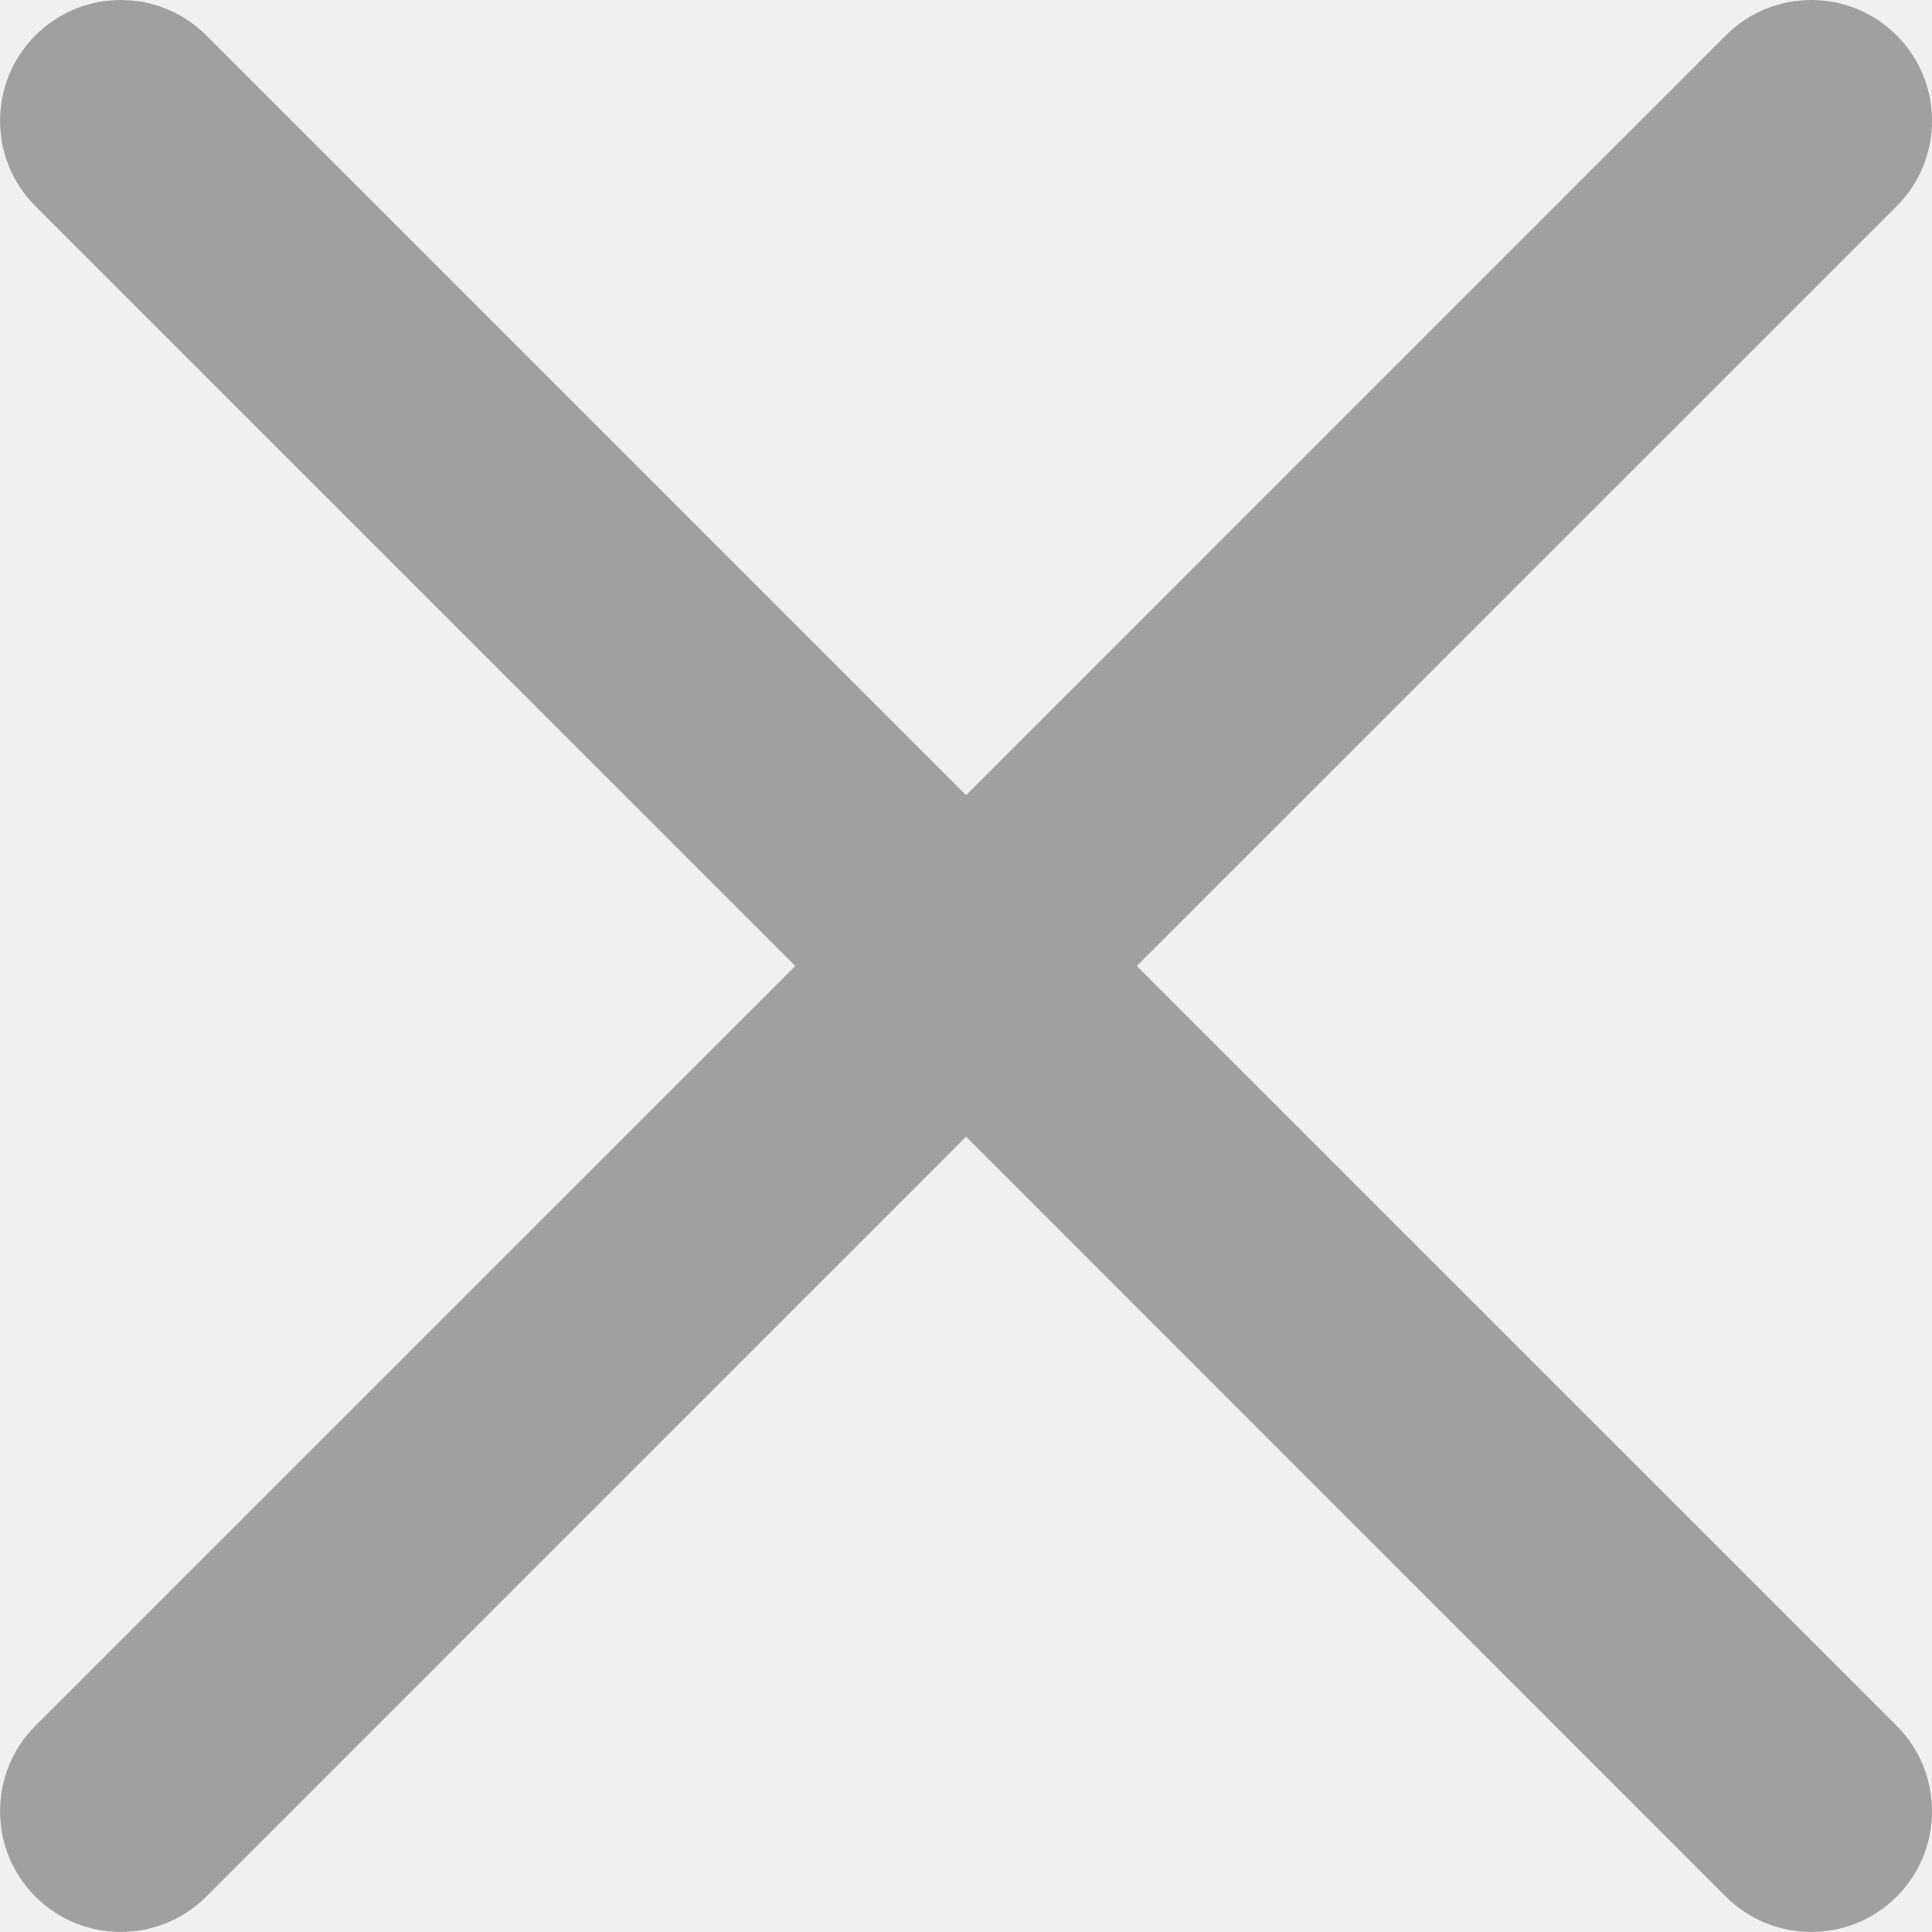
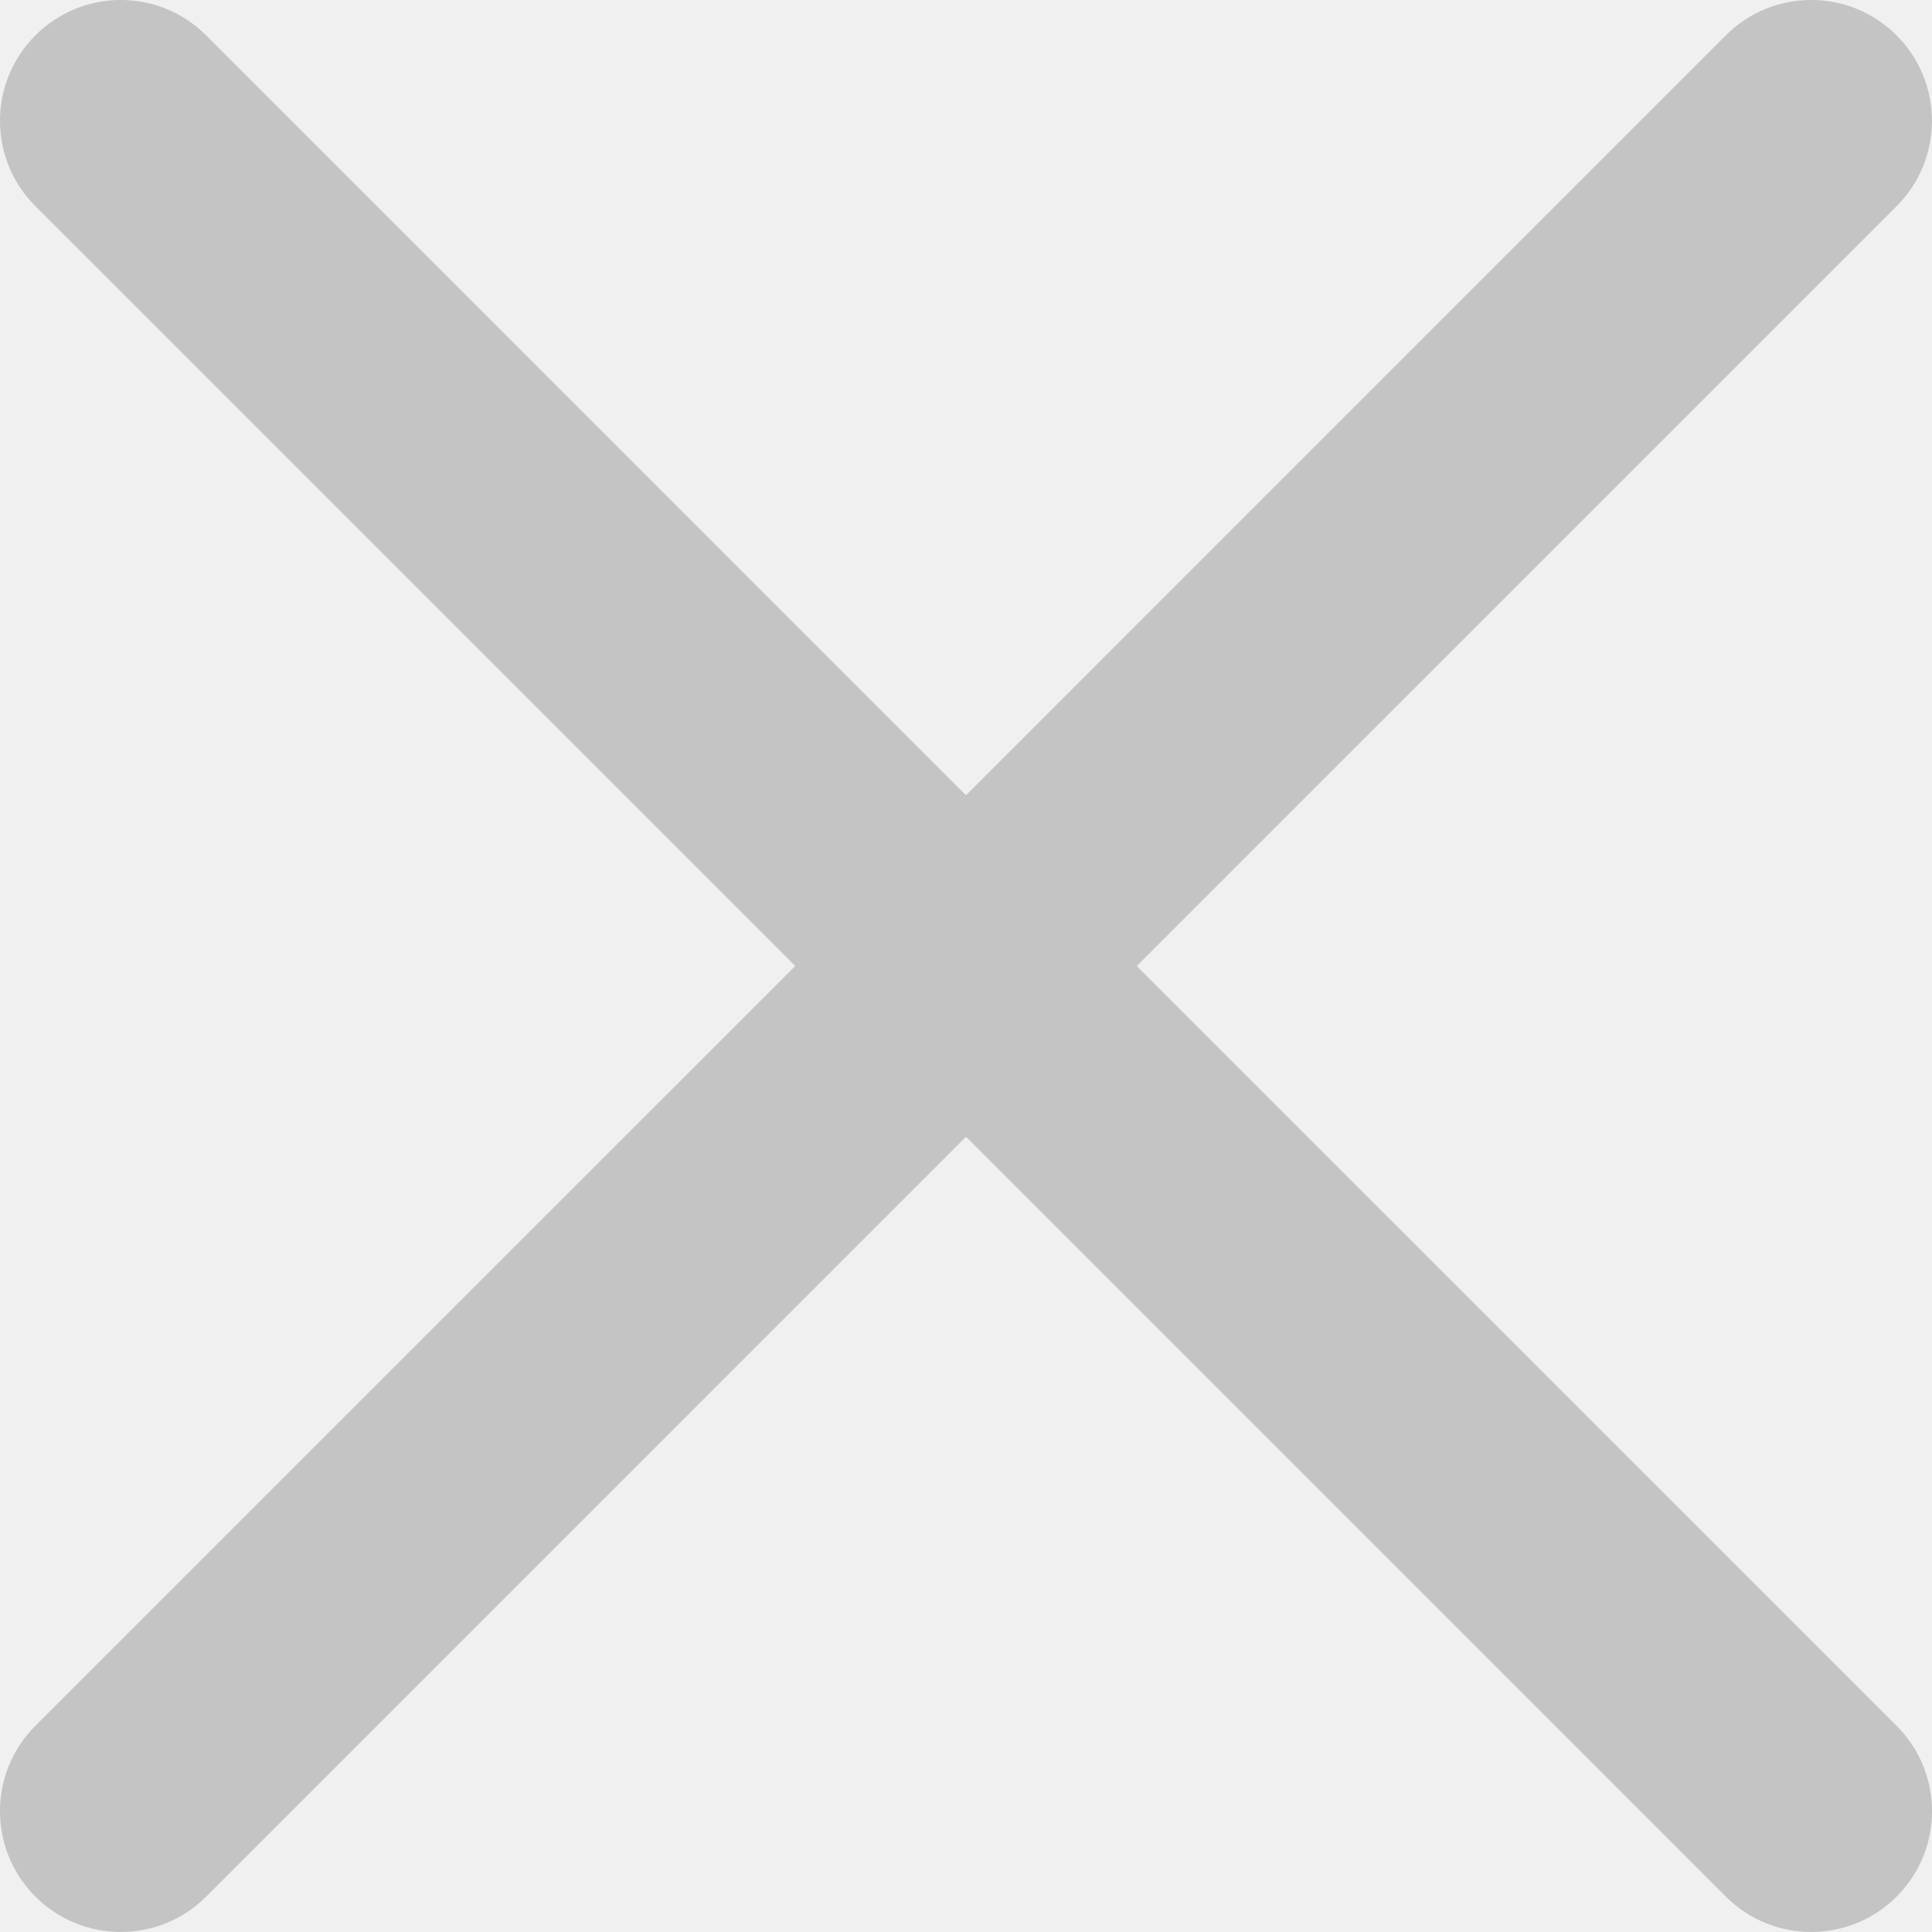
<svg xmlns="http://www.w3.org/2000/svg" width="25" height="25" viewBox="0 0 25 25" fill="none">
-   <g clip-path="url(#clip0_542_2)">
-     <path d="M14.71 12.5L24.543 22.332C25.153 22.942 25.153 23.932 24.543 24.542C23.932 25.152 22.943 25.152 22.332 24.542L12.501 14.709L2.669 24.542C2.058 25.152 1.069 25.152 0.458 24.542C-0.152 23.932 -0.152 22.942 0.458 22.332L10.291 12.5L0.458 2.668C-0.152 2.057 -0.152 1.068 0.458 0.458C1.069 -0.153 2.058 -0.153 2.669 0.458L12.501 10.29L22.332 0.458C22.943 -0.153 23.932 -0.153 24.543 0.458C25.153 1.068 25.153 2.058 24.543 2.668L14.71 12.5Z" fill="#A0A0A0" />
-   </g>
-   <defs>
-     <clipPath id="clip0_542_2">
-       <rect width="25" height="25" fill="white" transform="matrix(1 0 0 -1 0 25)" />
-     </clipPath>
-   </defs>
+   <path d="M14.709 12.5L24.542 22.332C25.153 22.942 25.153 23.932 24.542 24.542C23.932 25.152 22.942 25.152 22.332 24.542L12.5 14.709L2.668 24.542C2.058 25.152 1.068 25.152 0.458 24.542C-0.153 23.932 -0.153 22.942 0.458 22.332L10.291 12.5L0.458 2.668C-0.153 2.058 -0.153 1.068 0.458 0.458C1.068 -0.153 2.058 -0.153 2.668 0.458L12.5 10.291L22.332 0.458C22.942 -0.153 23.932 -0.153 24.542 0.458C25.152 1.068 25.152 2.058 24.542 2.668L14.709 12.5Z" fill="#C4C4C4" />
</svg>
